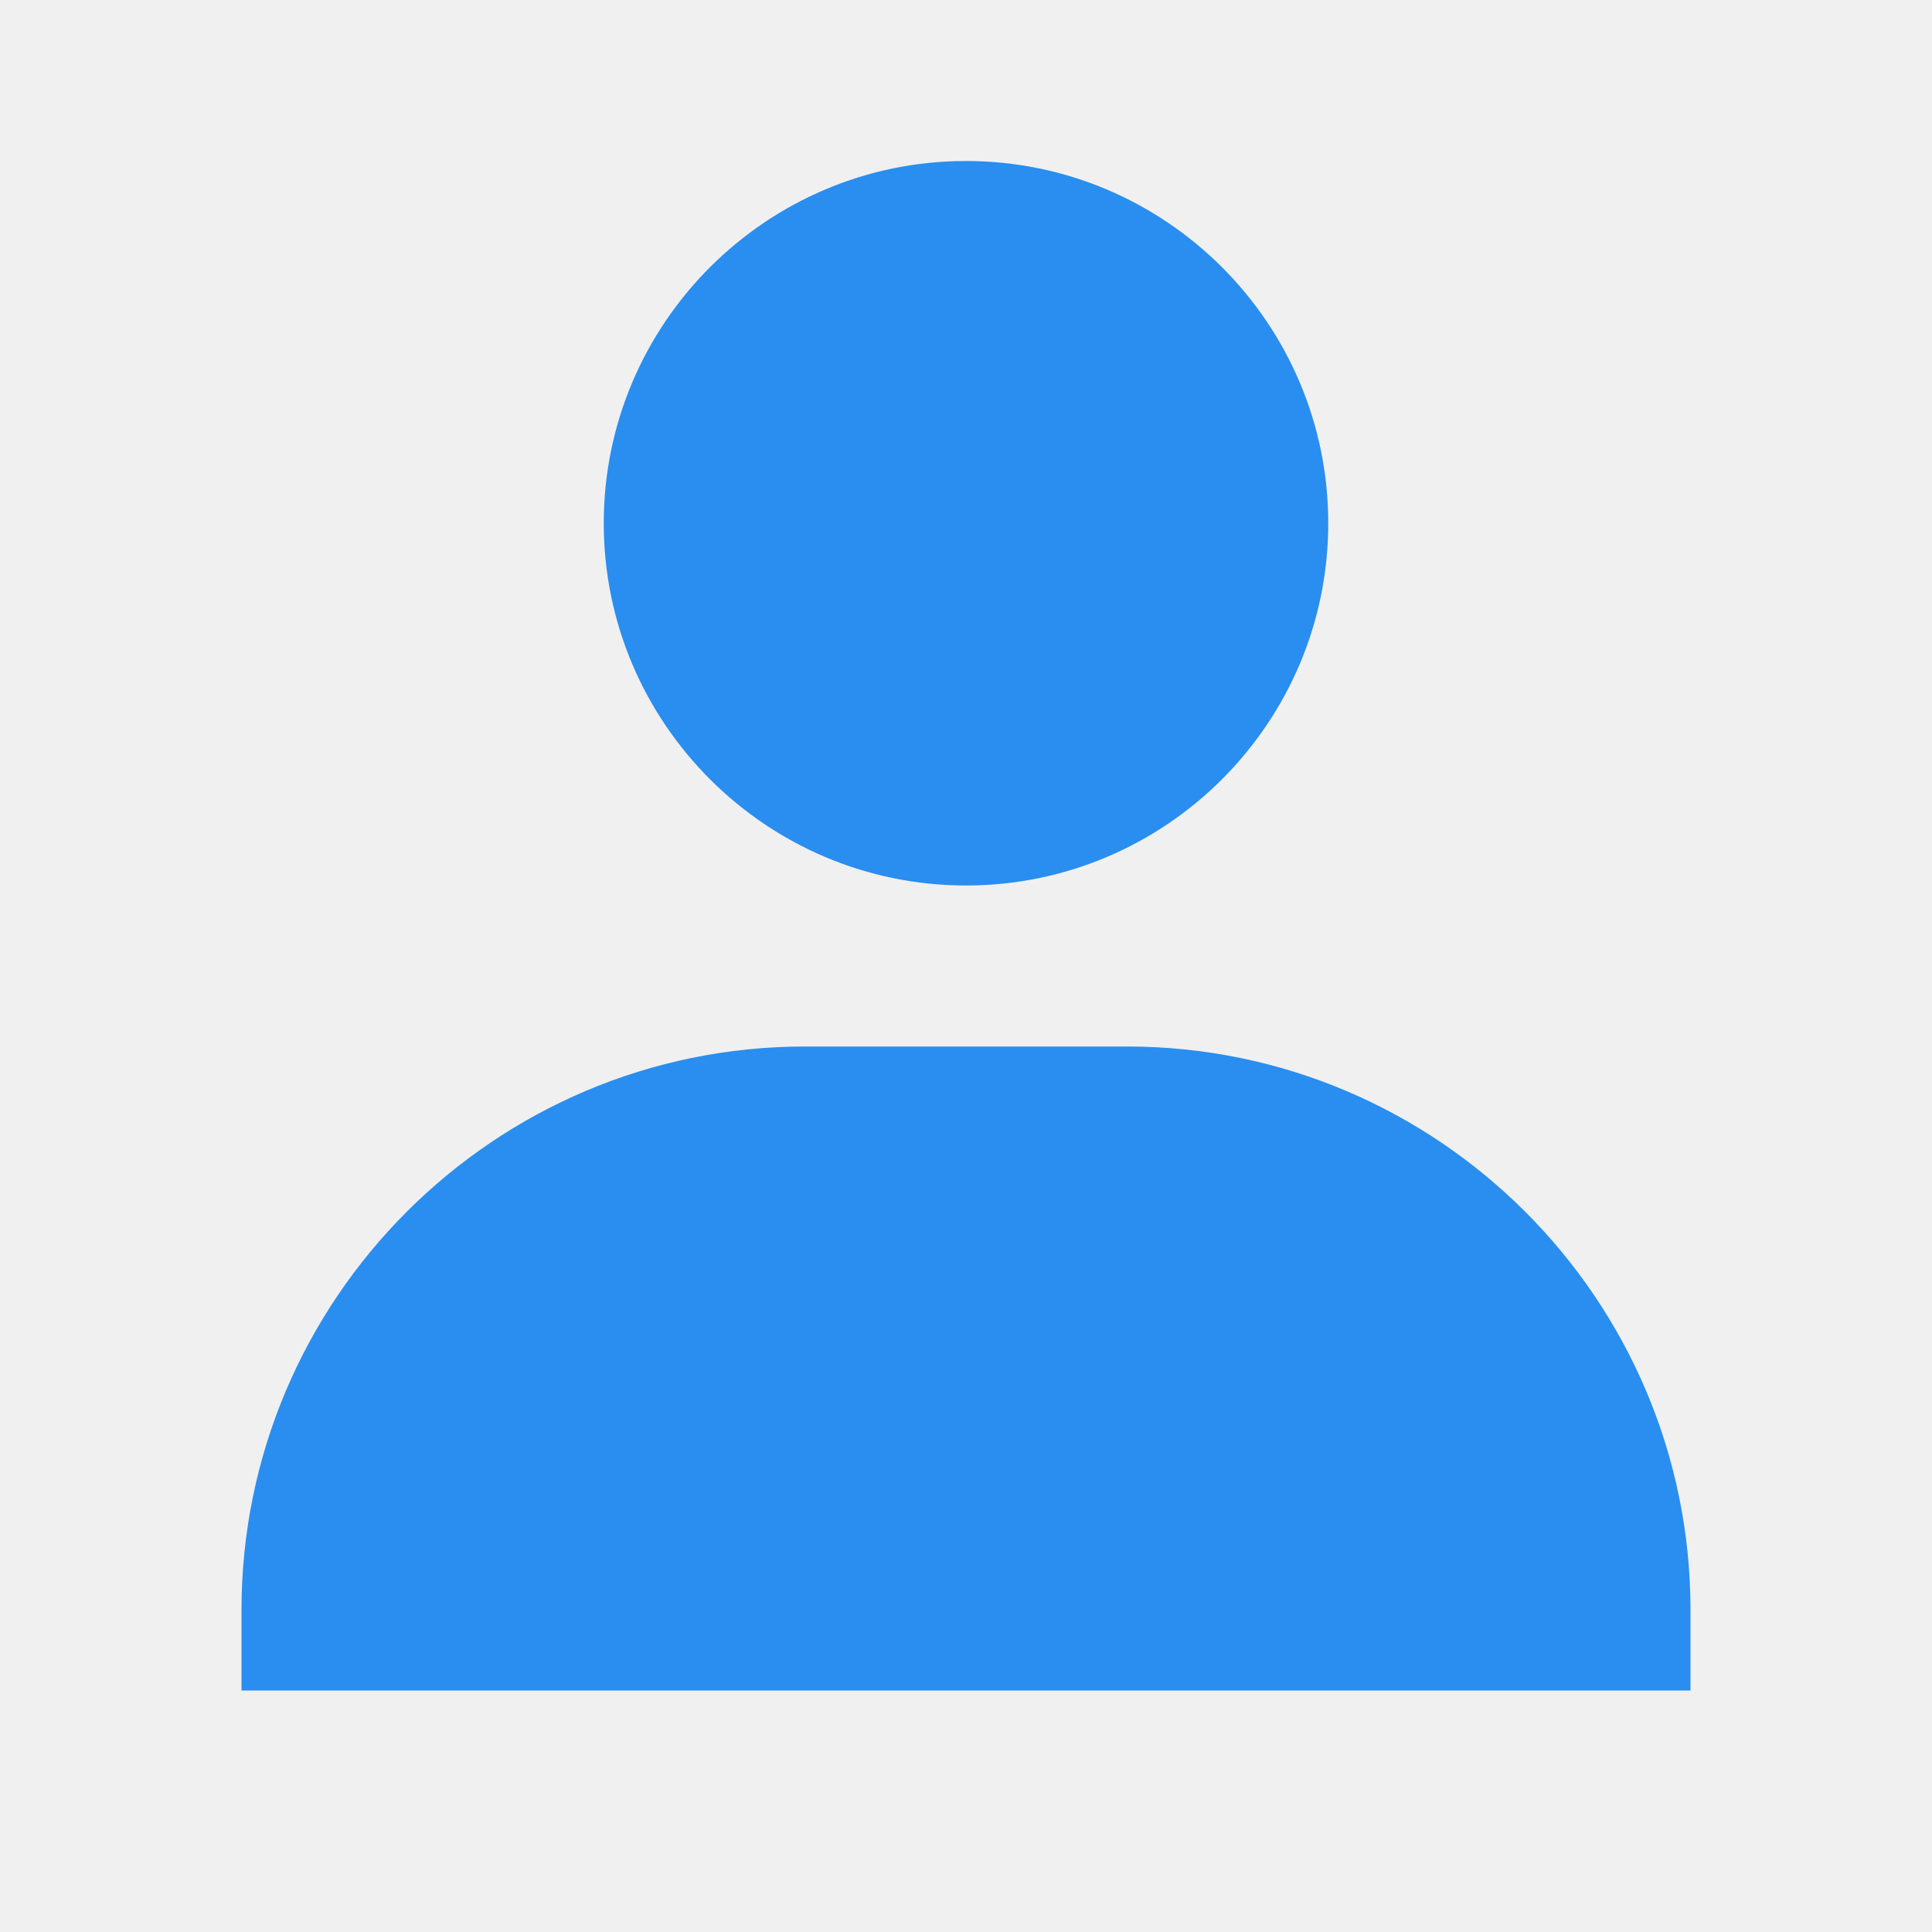
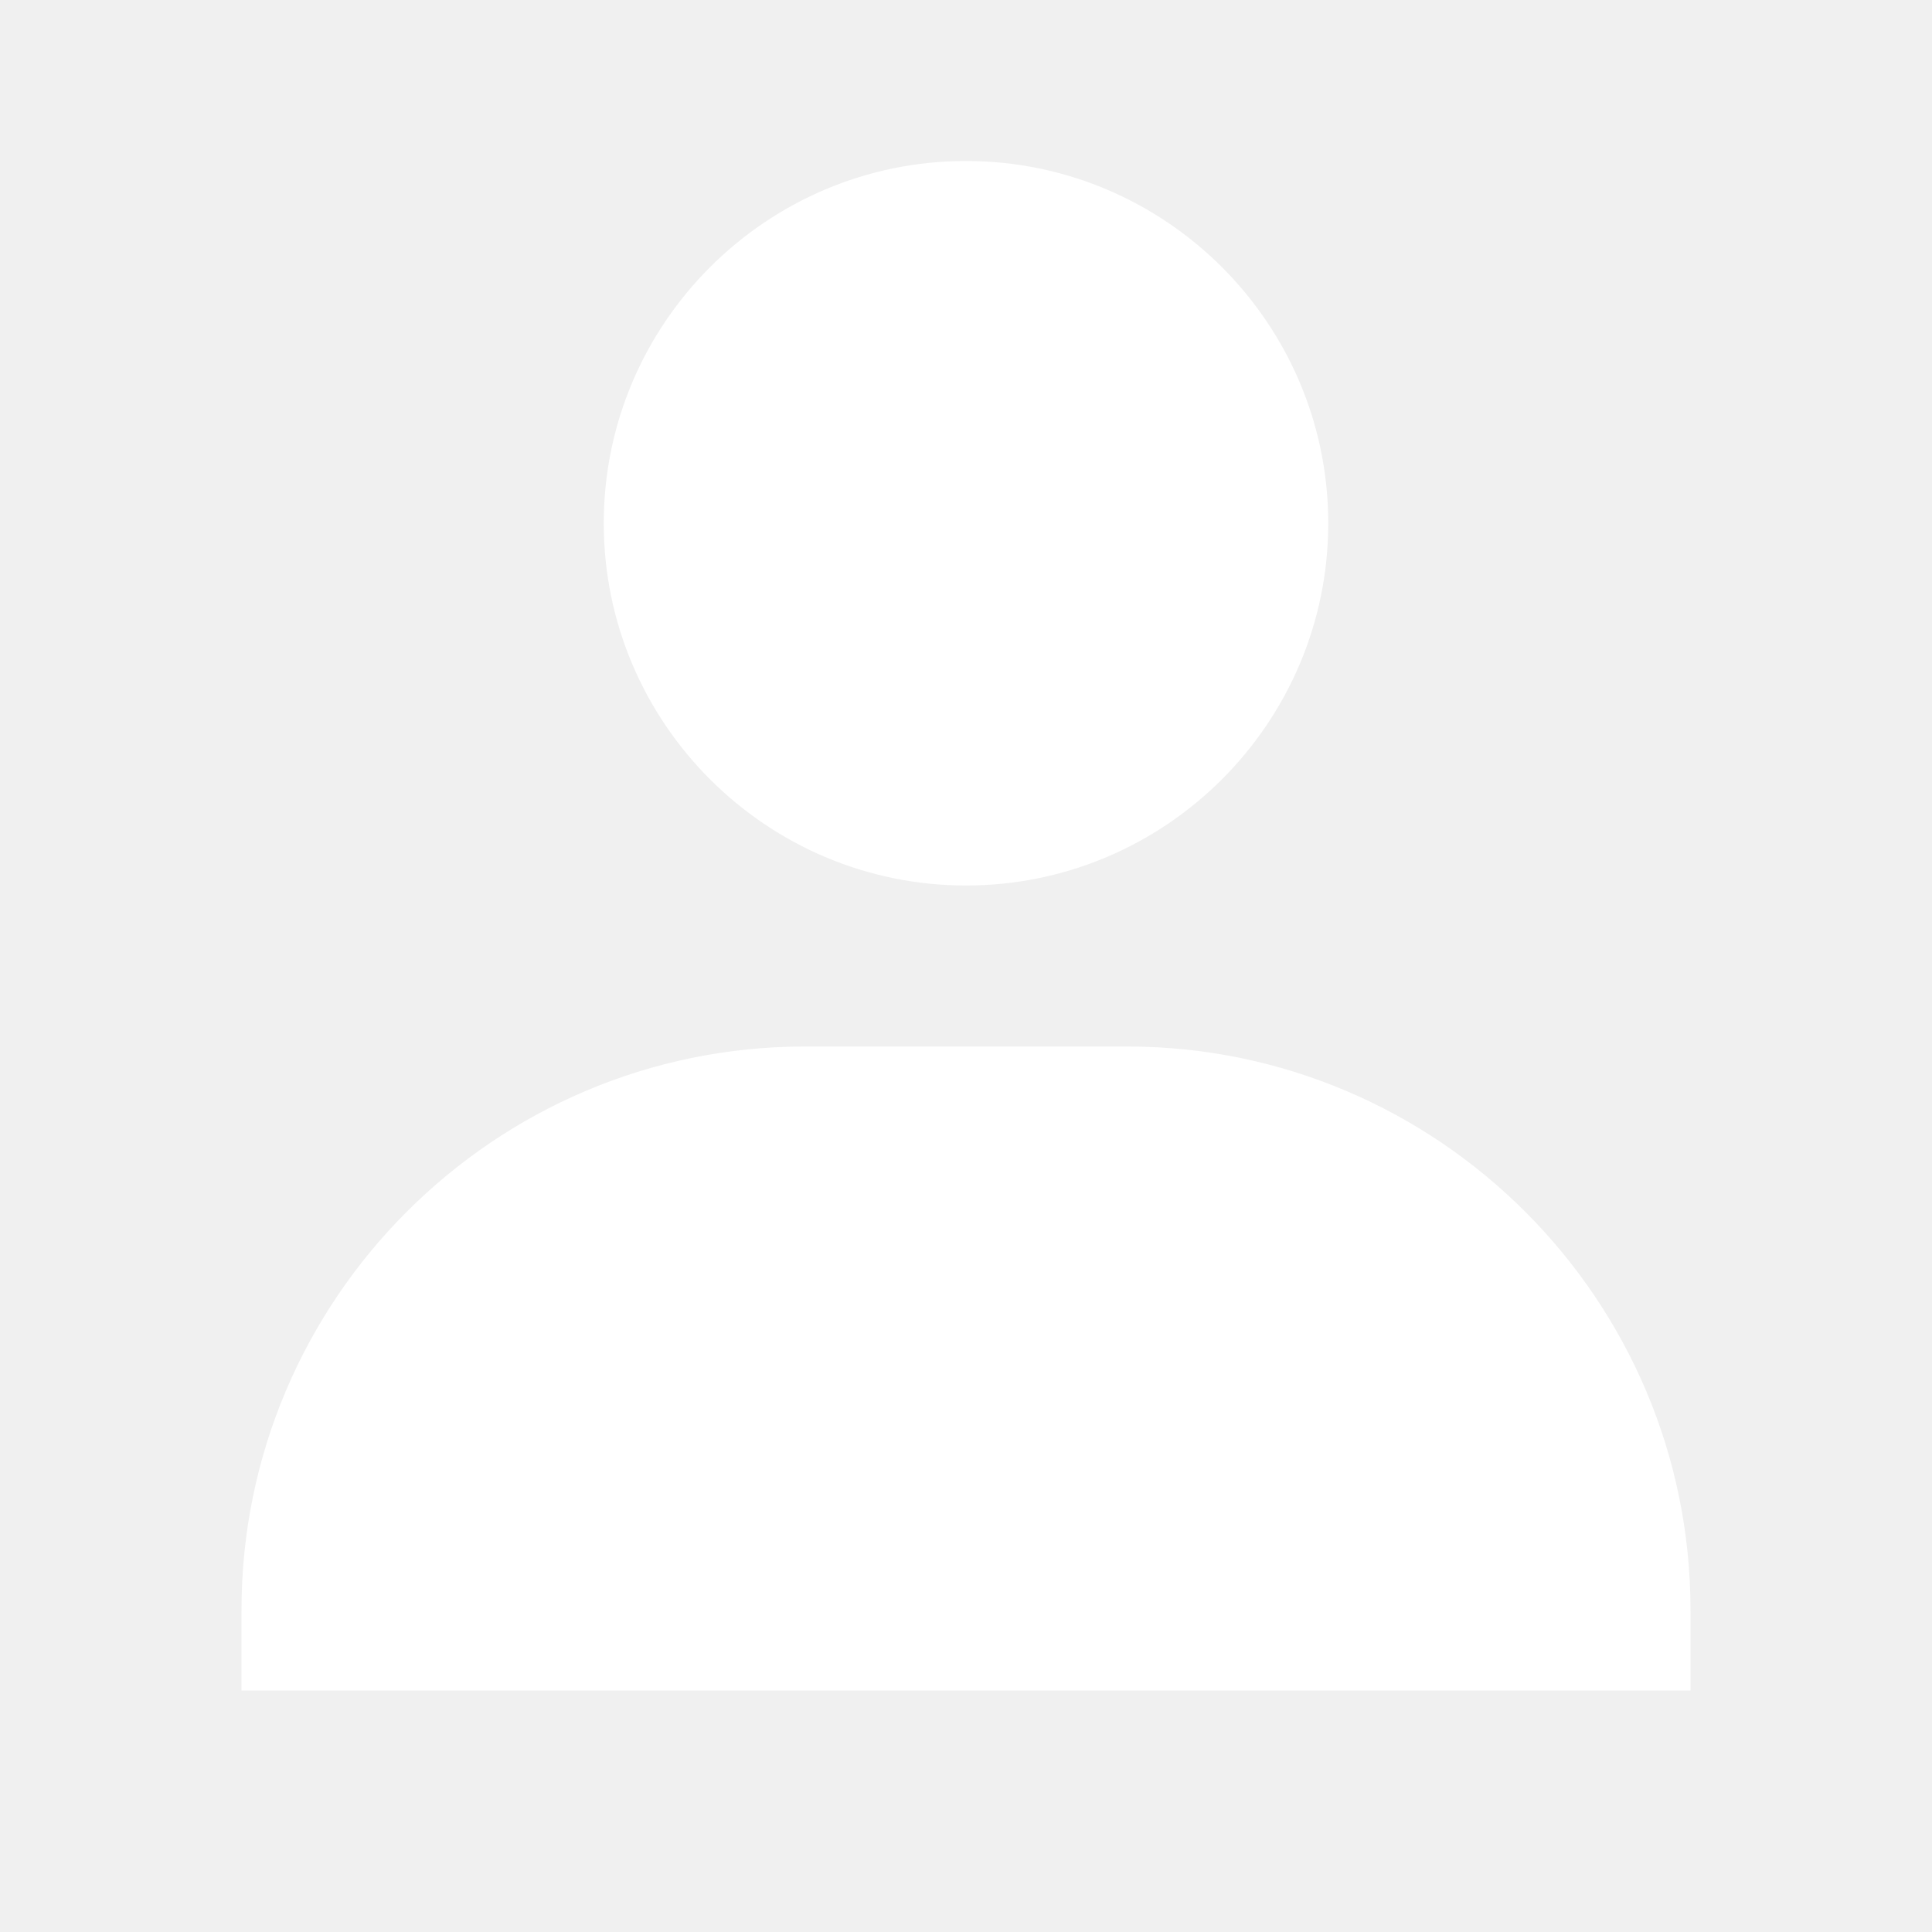
<svg xmlns="http://www.w3.org/2000/svg" width="24" height="24" viewBox="0 0 24 24">
-   <path fill="#298eef" d="M7.5 6.5C7.5 8.981 9.519 11 12 11s4.5-2.019 4.5-4.5S14.481 2 12 2S7.5 4.019 7.5 6.5M20 21h1v-1c0-3.859-3.141-7-7-7h-4c-3.86 0-7 3.141-7 7v1z" />
+   <path fill="#ffffff" d="M7.5 6.5C7.5 8.981 9.519 11 12 11s4.5-2.019 4.5-4.5S14.481 2 12 2S7.5 4.019 7.5 6.5M20 21h1v-1c0-3.859-3.141-7-7-7h-4c-3.86 0-7 3.141-7 7v1z" />
</svg>
